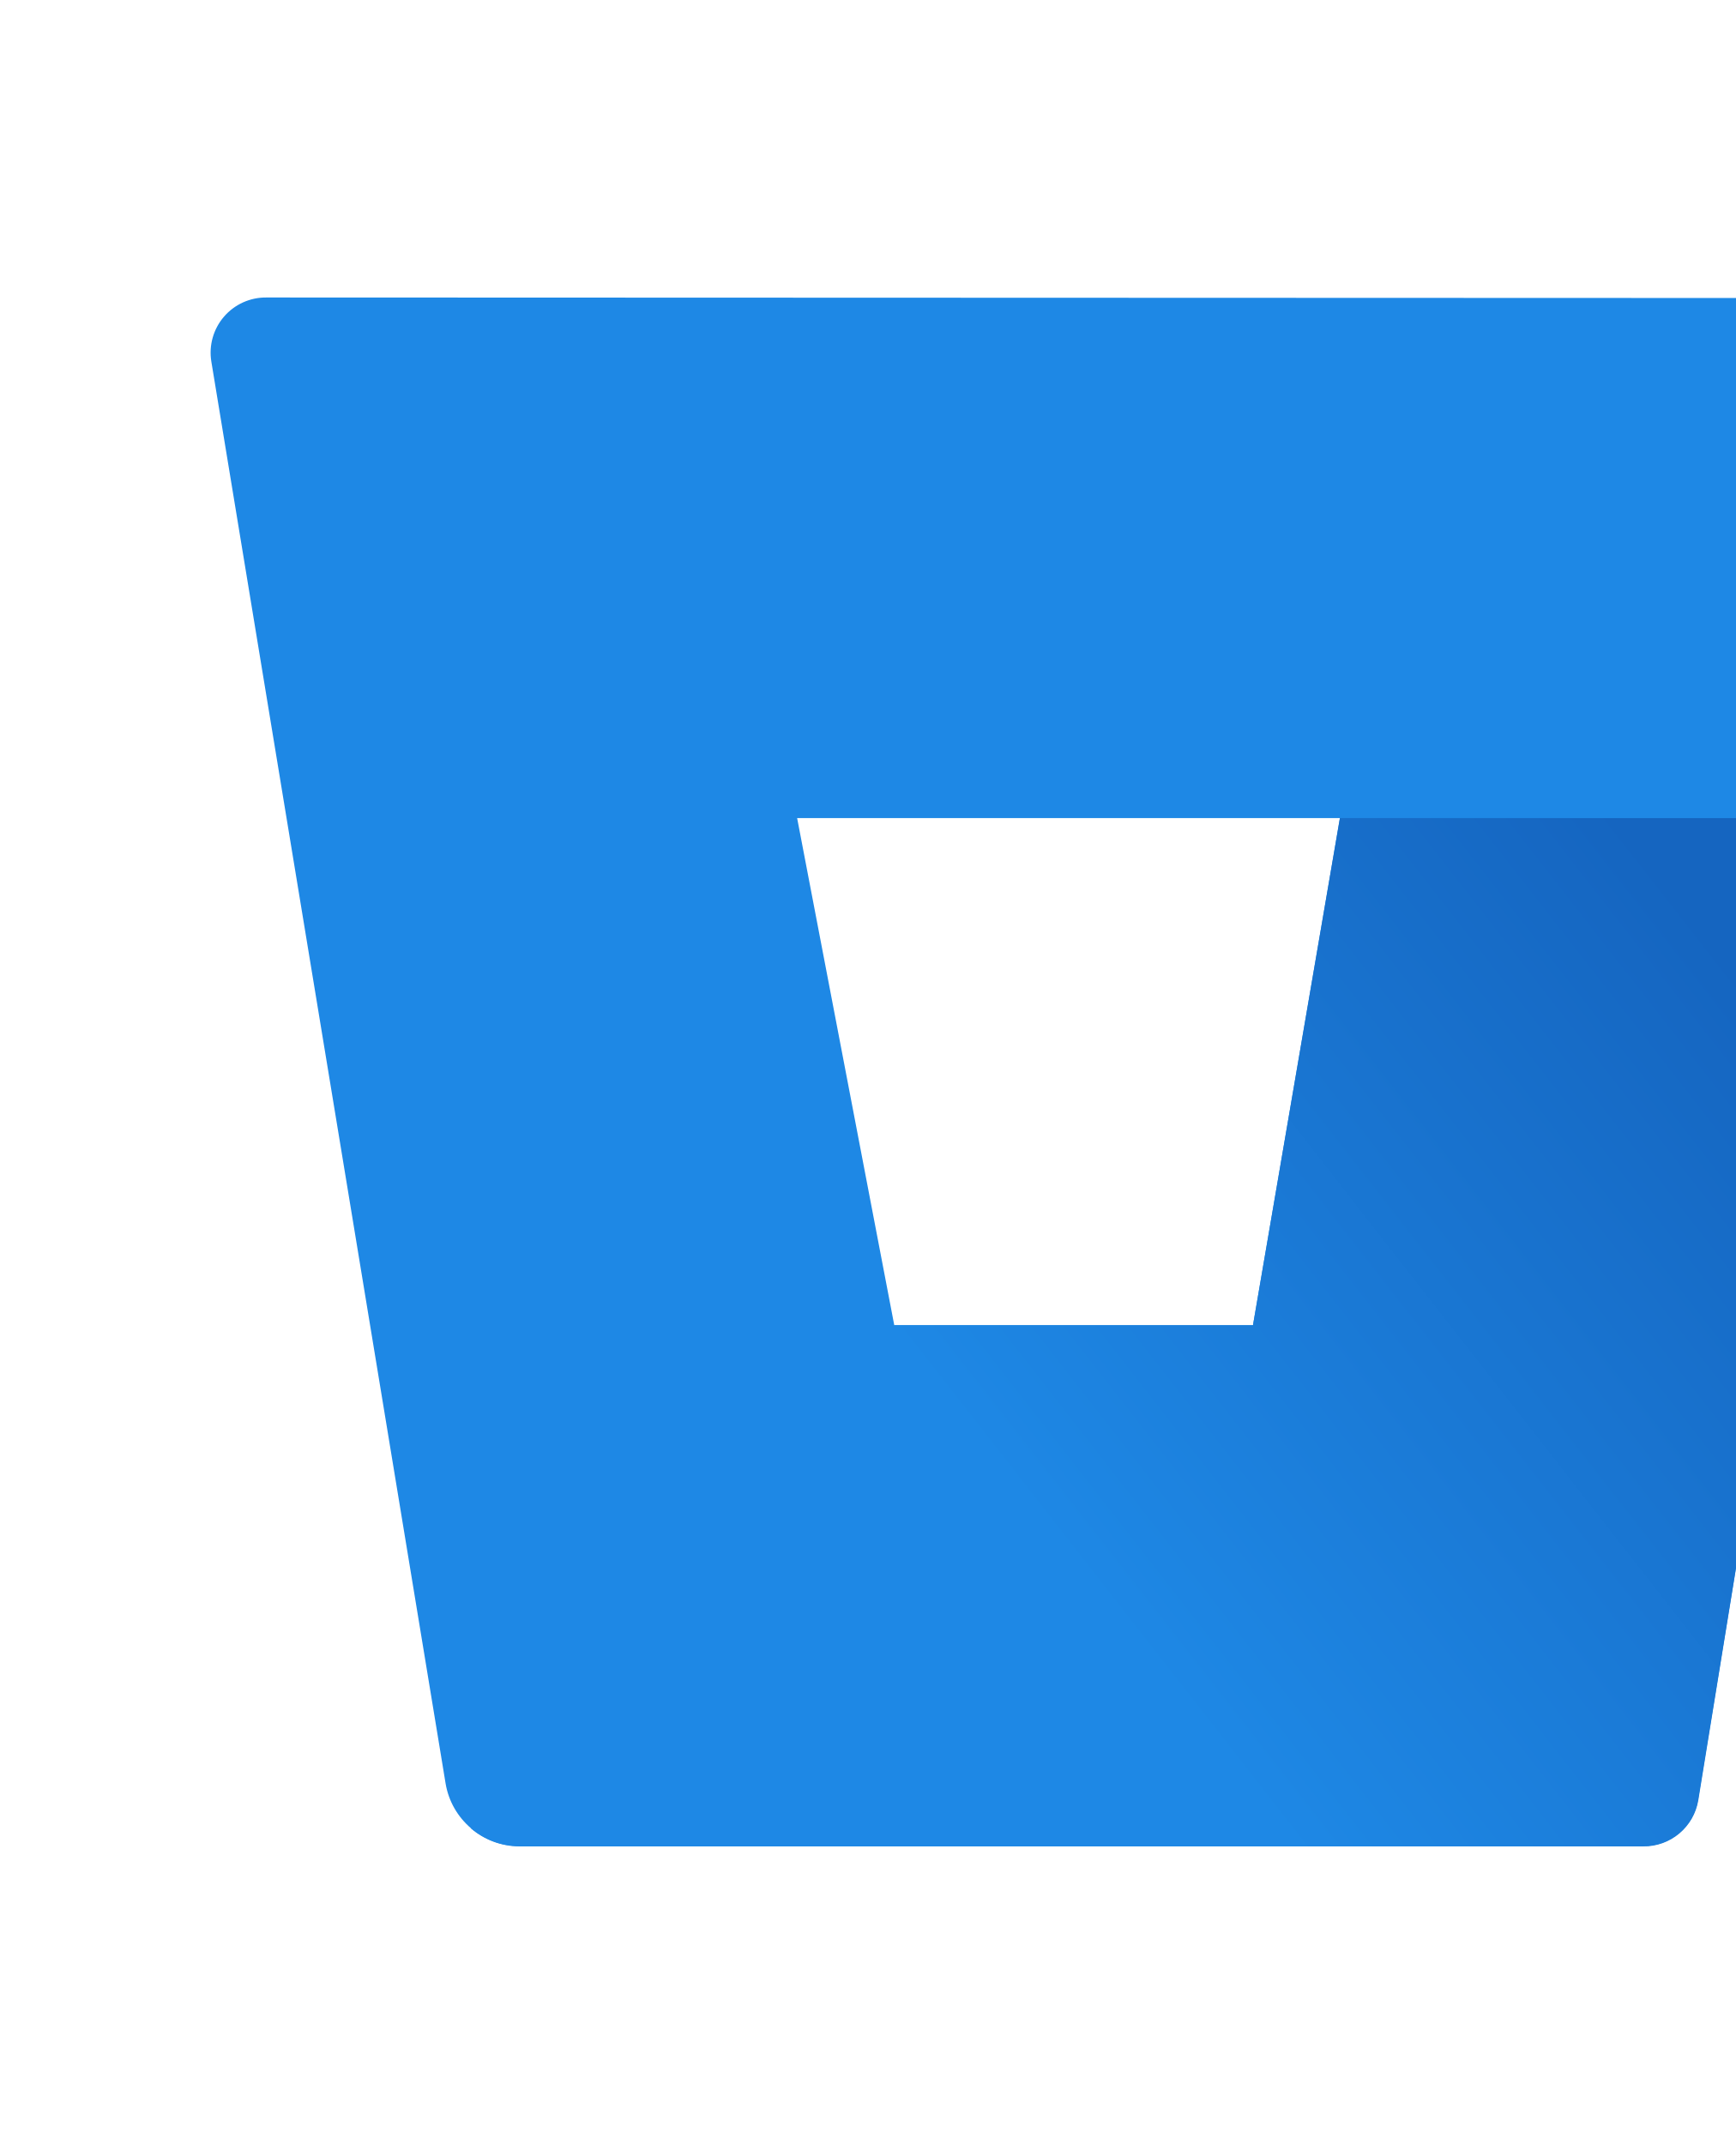
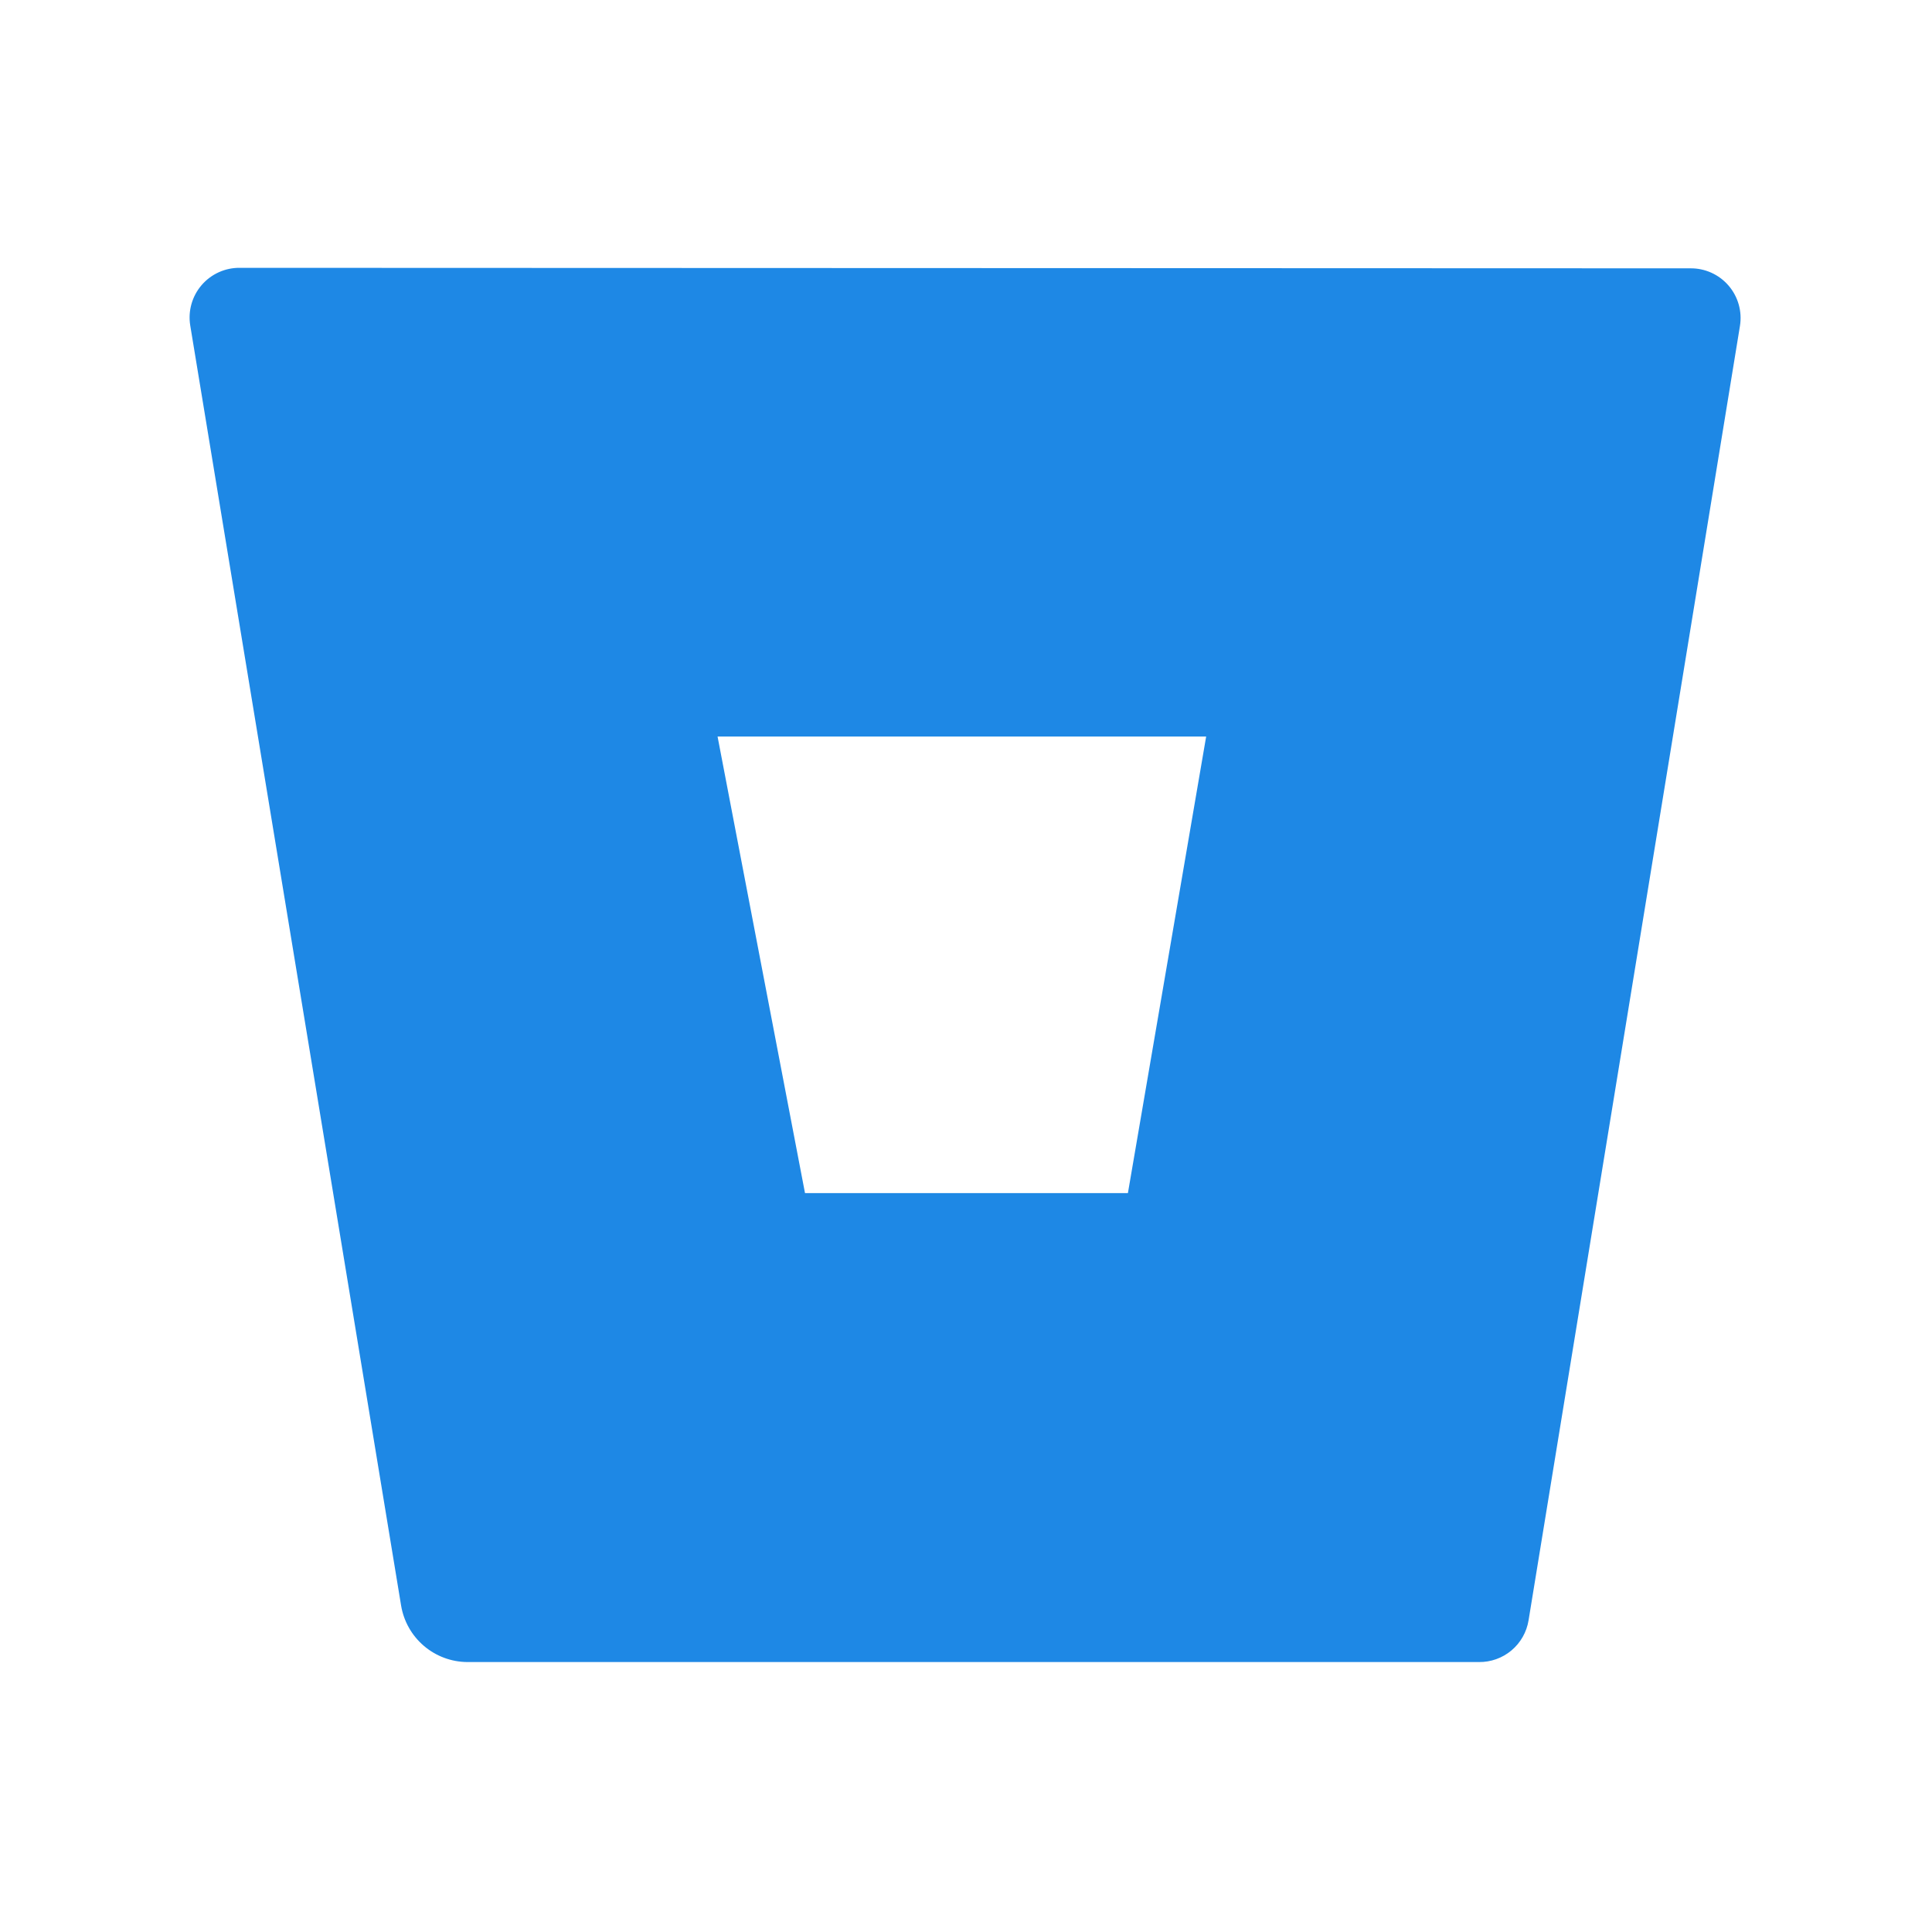
- <svg xmlns="http://www.w3.org/2000/svg" class="header__svg-logo" preserveAspectRatio="xMinYMin meet" viewBox="0 0 681.571 842.229">
-   <defs>
-     <linearGradient id="a" x1="64.01" x2="32.99" y1="65.26" y2="89.48" gradientUnits="userSpaceOnUse">
-       <stop stop-color="#0052cc" style="stop-color:#1565c0" offset=".18" />
-       <stop stop-color="#2684ff" style="stop-color:#1e88e5" offset="1" />
-     </linearGradient>
-   </defs>
-   <g class="header__svg-logo__icon">
-     <path d="M2 41.25a2 2 0 0 0-2 2.32l8.49 51.54a2.72 2.72 0 0 0 2.66 2.27h40.73a2 2 0 0 0 2-1.68l8.51-52.11a2 2 0 0 0-2-2.32zM37.75 78.5h-13l-3.52-18.38H40.9z" style="fill:#1e88e5" transform="translate(83.006 -330.211) scale(10.83818)" />
-     <path d="M59.67 60.12H40.9L37.75 78.5h-13L9.4 96.73a2.71 2.71 0 0 0 1.75.66h40.74a2 2 0 0 0 2-1.68z" style="fill:url(#a)" transform="translate(83.006 -330.211) scale(10.83818)" />
-   </g>
+ <svg xmlns="http://www.w3.org/2000/svg" viewBox="0 0 843 843" fill="none">
+   <path d="M104.682 116.864C101.519 116.823 98.385 117.475 95.5 118.775C92.616 120.074 90.051 121.989 87.985 124.385C85.919 126.781 84.403 129.601 83.543 132.645C82.683 135.69 82.499 138.886 83.006 142.008L175.022 700.608C176.169 707.444 179.687 713.657 184.959 718.156C190.232 722.656 196.921 725.153 203.852 725.211H645.291C650.486 725.278 655.533 723.476 659.512 720.134C663.49 716.792 666.136 712.132 666.967 707.003L759.2 142.225C759.707 139.102 759.523 135.906 758.663 132.862C757.803 129.817 756.287 126.998 754.221 124.602C752.155 122.206 749.59 120.291 746.706 118.991C743.821 117.692 740.687 117.04 737.524 117.081L104.682 116.864ZM492.147 520.586H351.251L313.101 321.38H526.288L492.147 520.586Z" fill="#1E88E5" />
</svg>
